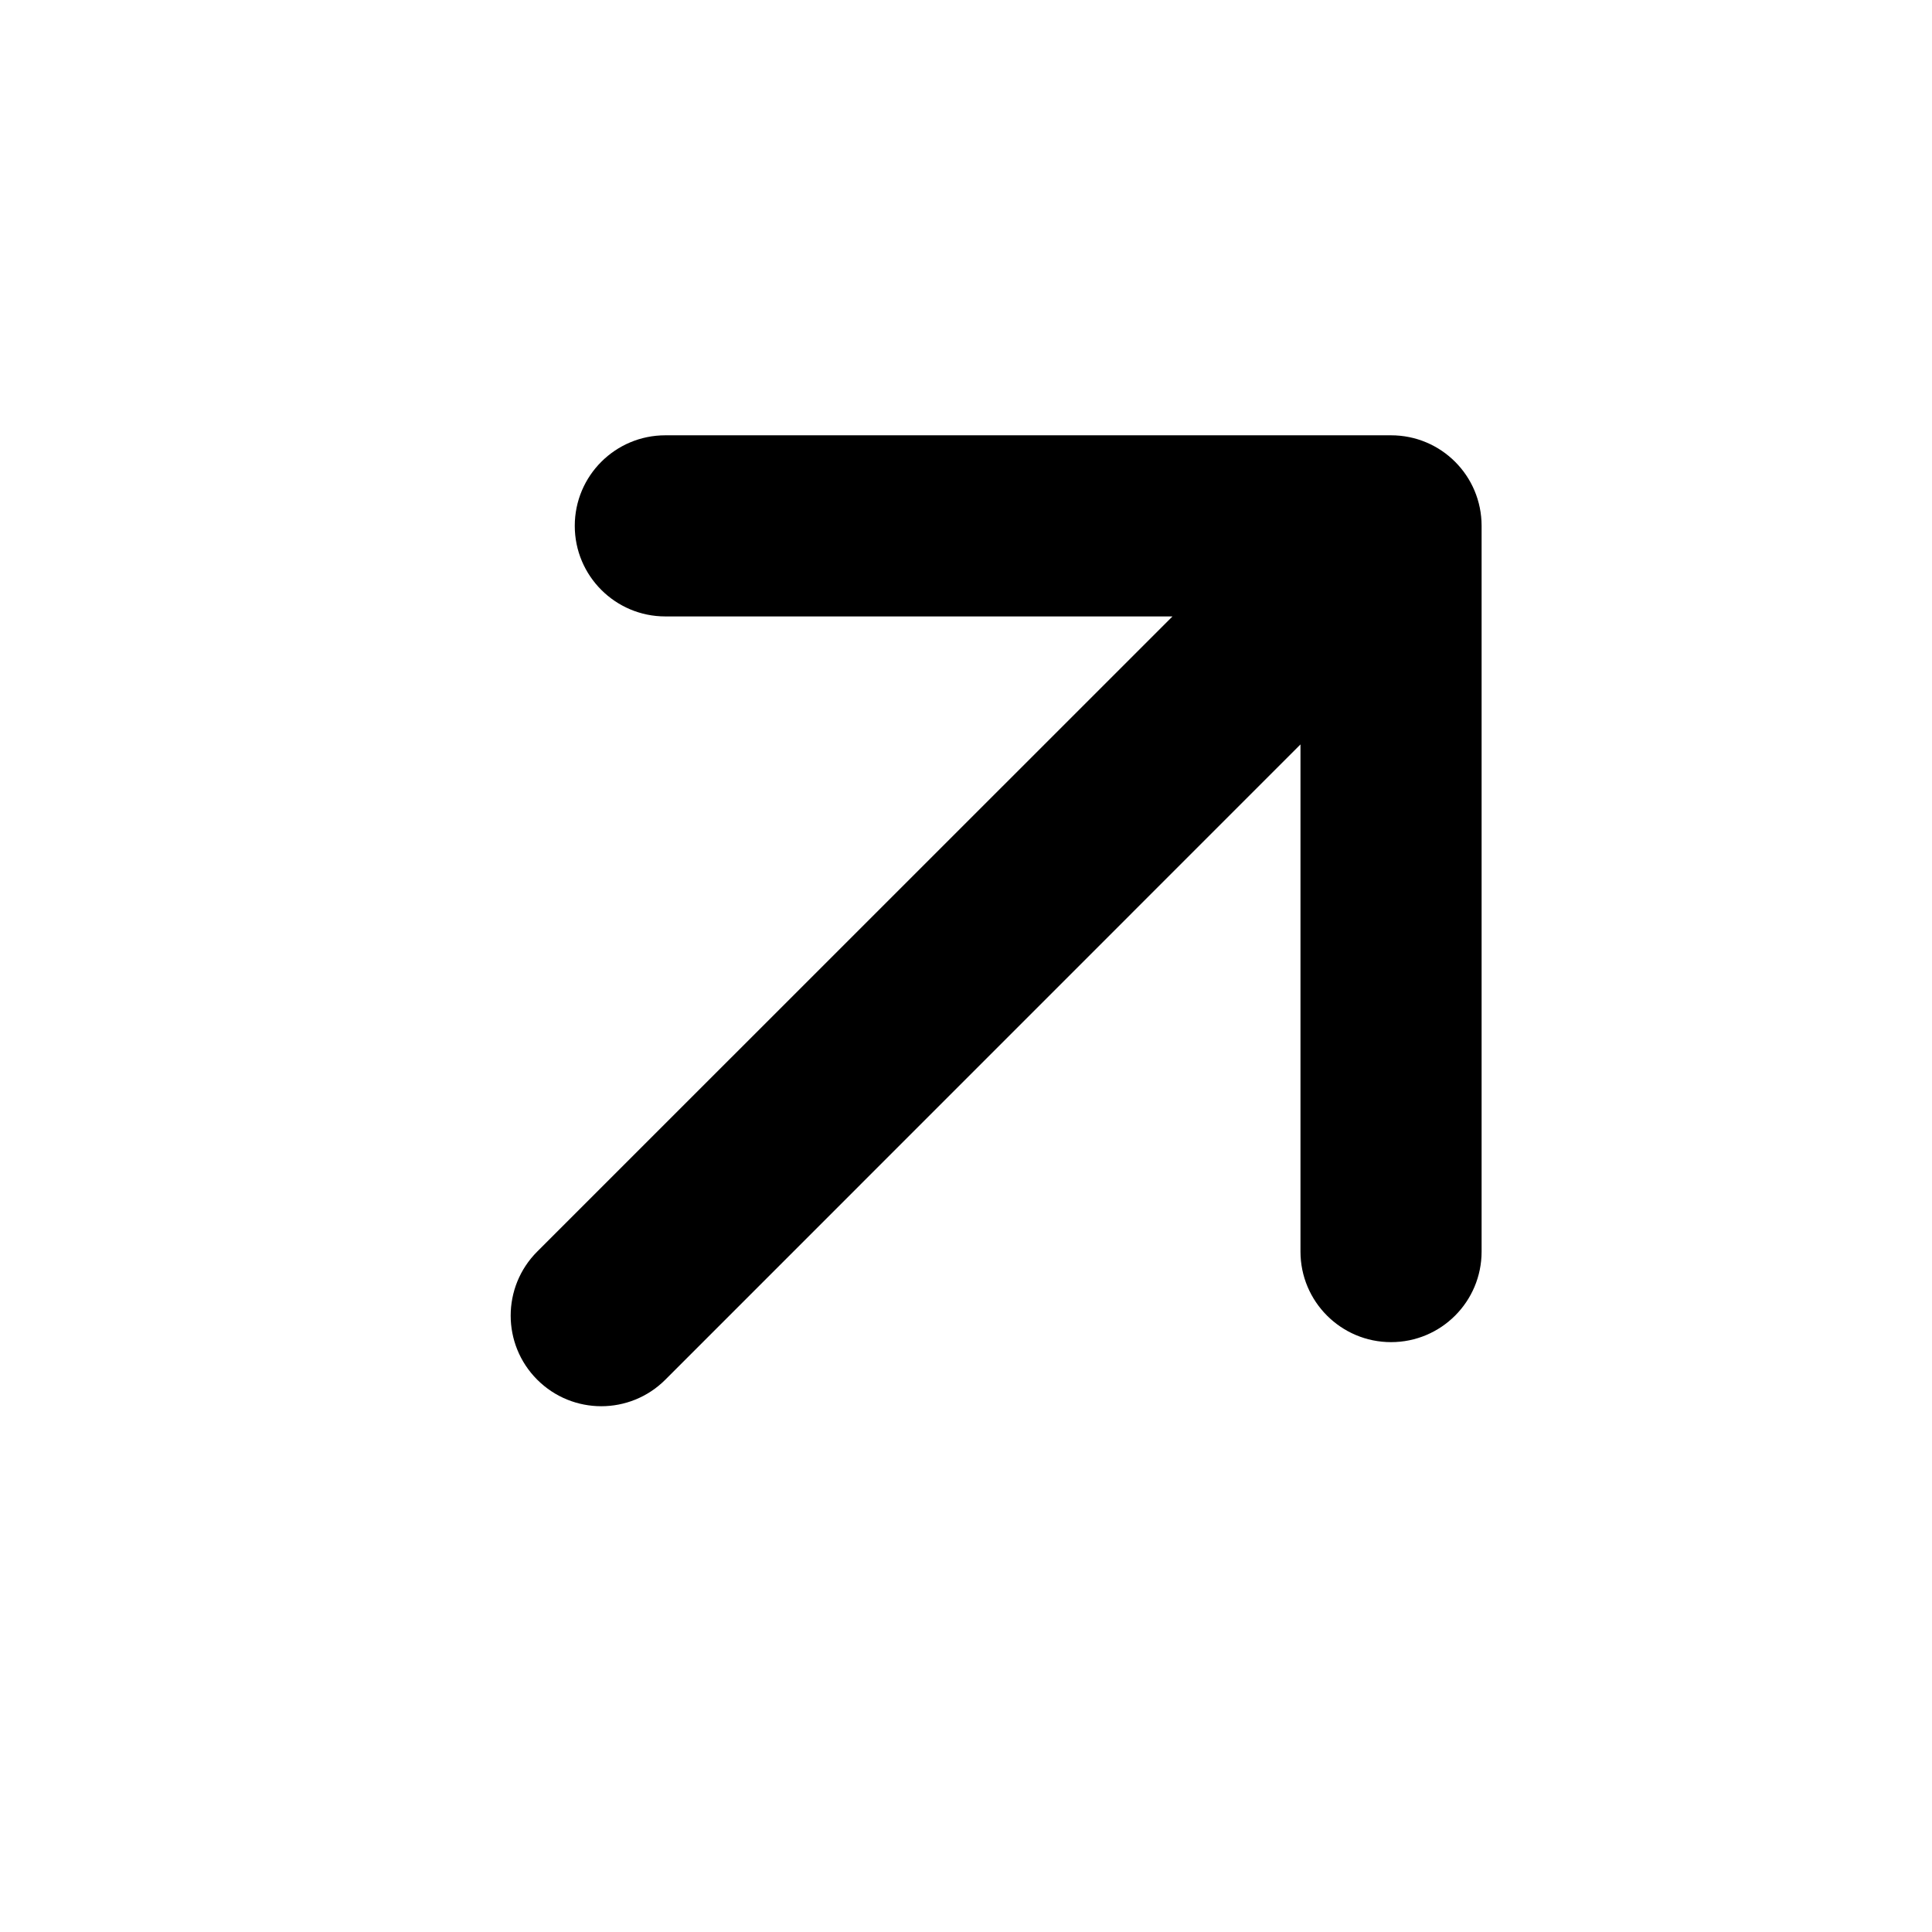
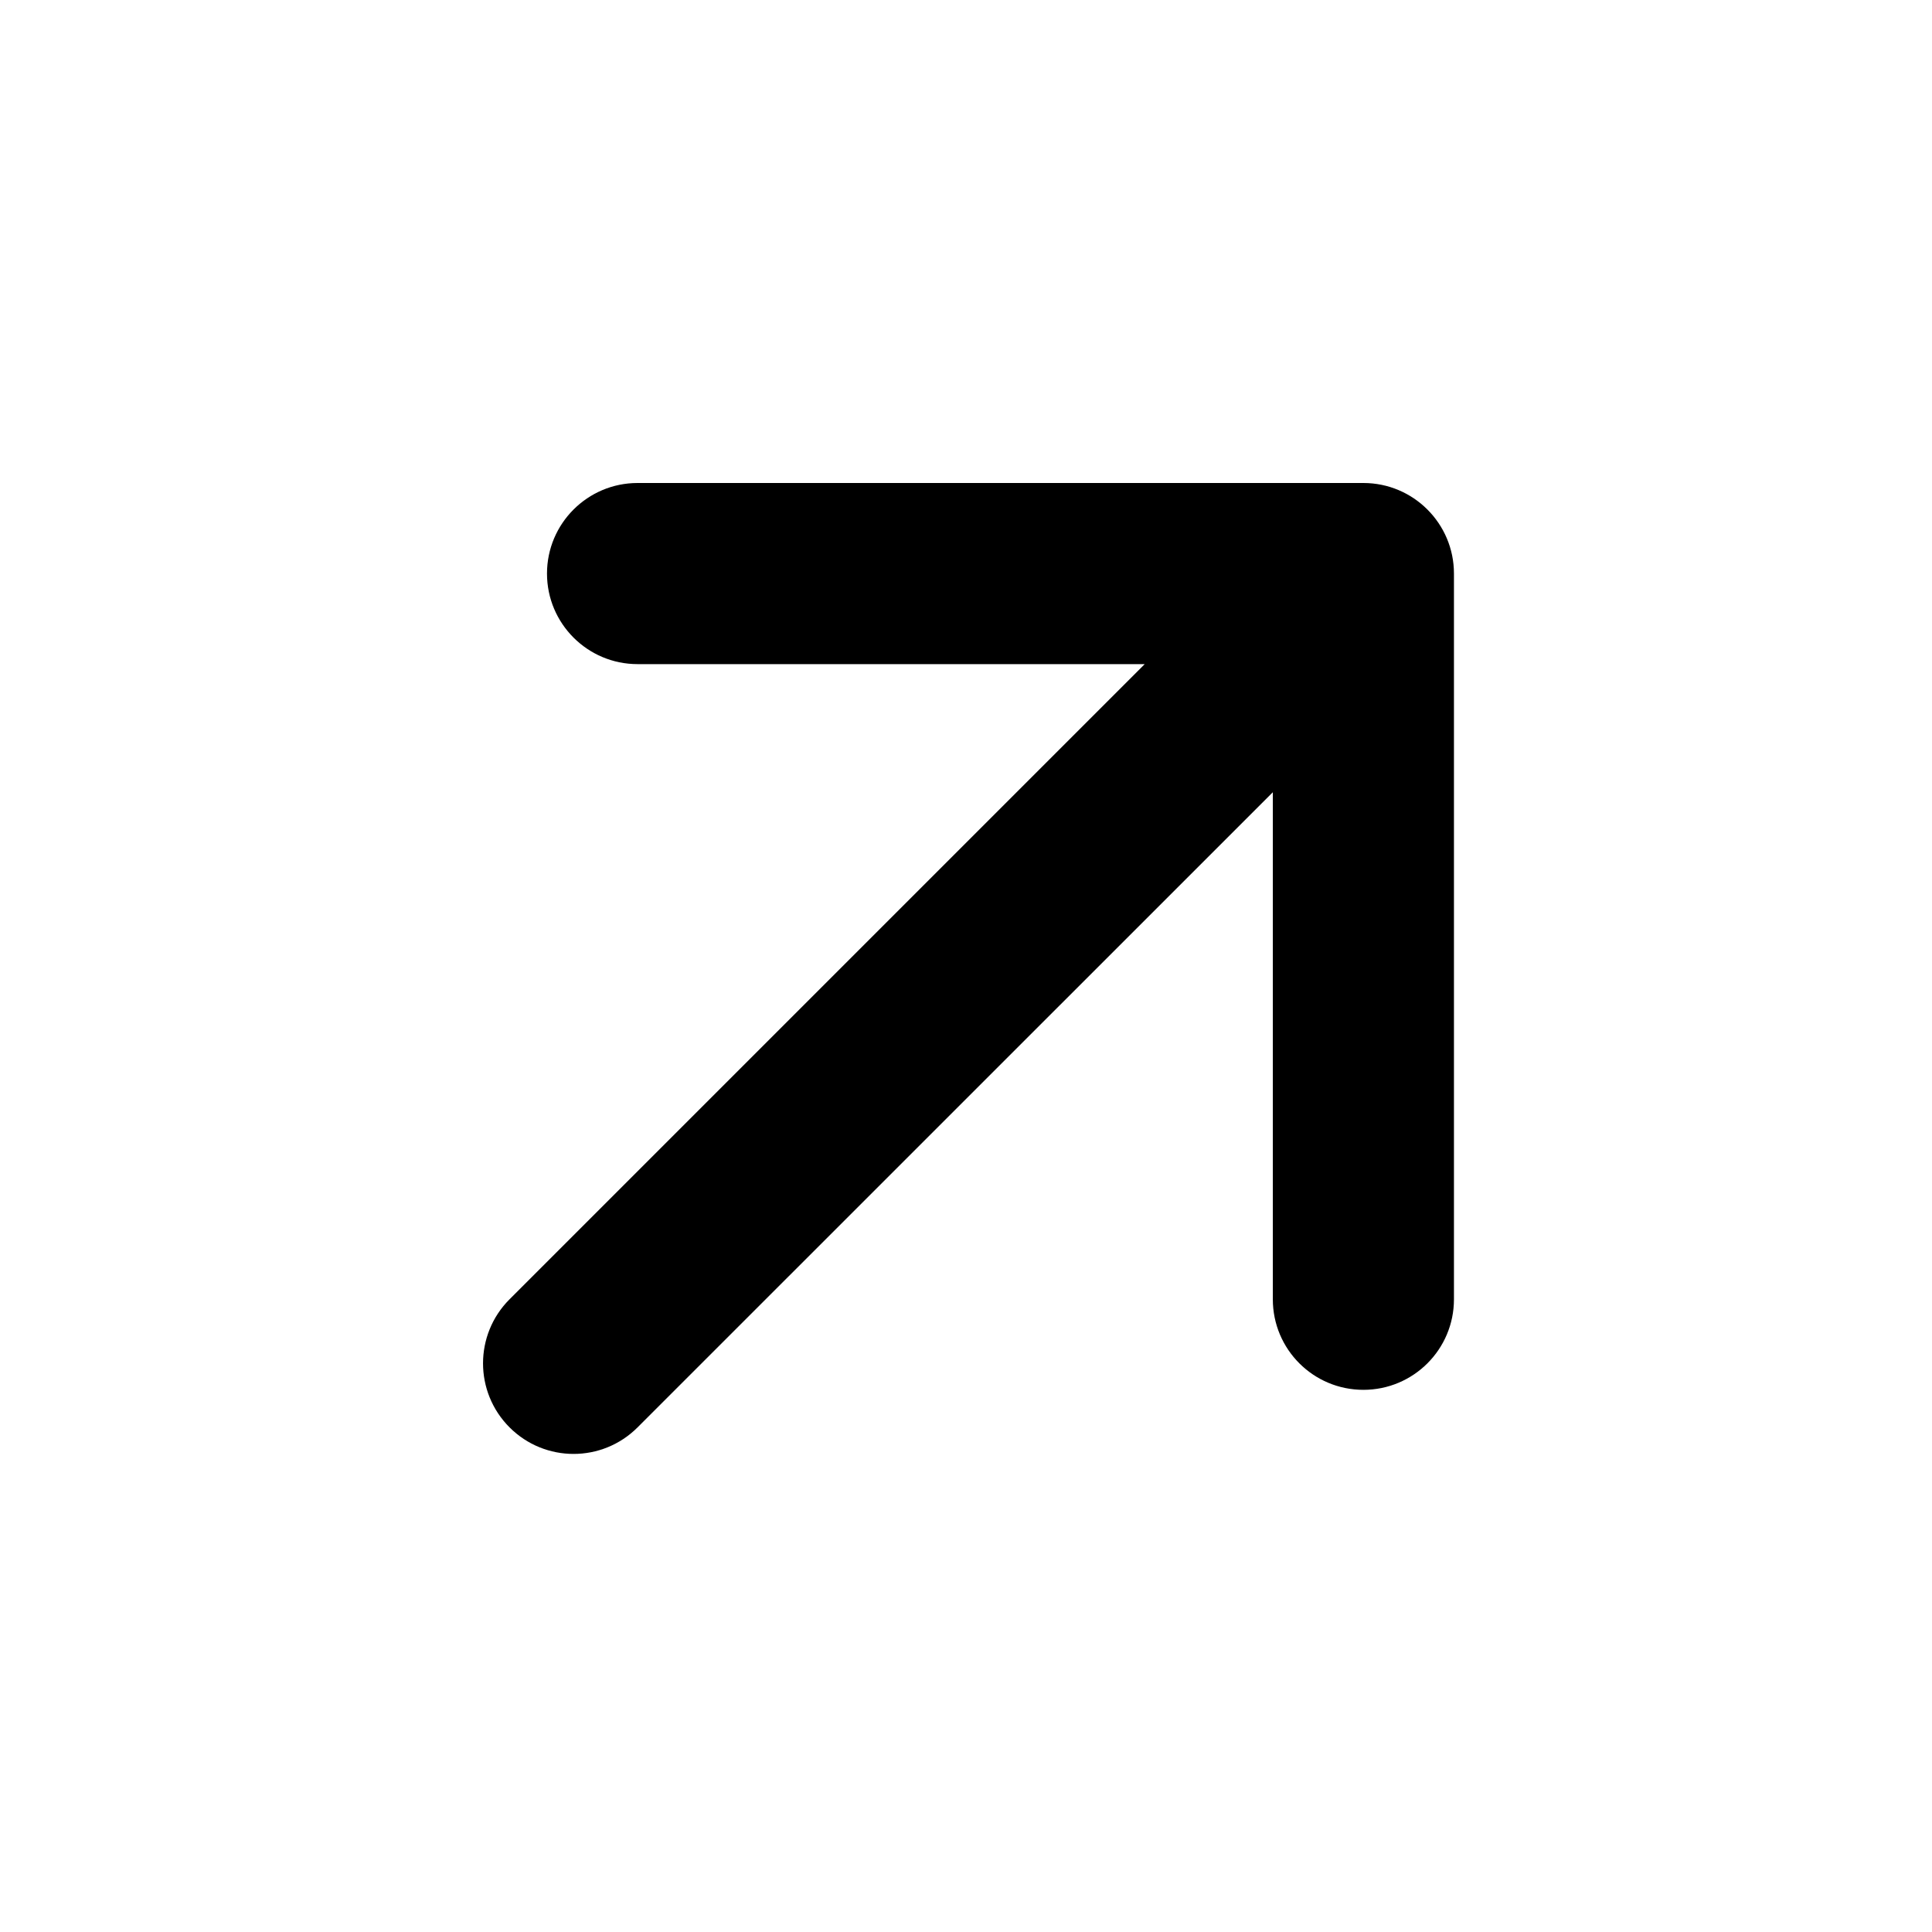
<svg xmlns="http://www.w3.org/2000/svg" width="16" height="16" viewBox="0 0 16 16">
-   <path fill-rule="evenodd" clip-rule="evenodd" d="M4.76 4.355C4.76 3.94 5.096 3.605 5.51 3.605H11.52C11.935 3.605 12.27 3.94 12.27 4.355V10.365C12.27 10.779 11.935 11.115 11.52 11.115C11.106 11.115 10.77 10.779 10.77 10.365V6.165L5.51 11.426C5.217 11.719 4.742 11.719 4.449 11.426C4.156 11.133 4.156 10.658 4.449 10.365L9.71 5.105H5.51C5.096 5.105 4.76 4.769 4.76 4.355Z" />
+   <path fill-rule="evenodd" clip-rule="evenodd" d="M4.53 4.75C4.53 4.336 4.866 4 5.28 4H11.291C11.705 4 12.041 4.336 12.041 4.75V10.76C12.041 11.175 11.705 11.51 11.291 11.51C10.877 11.51 10.541 11.175 10.541 10.76V6.561L5.28 11.821C4.987 12.114 4.513 12.114 4.22 11.821C3.927 11.528 3.927 11.053 4.22 10.76L9.48 5.5H5.28C4.866 5.5 4.53 5.164 4.53 4.75Z" />
</svg>
